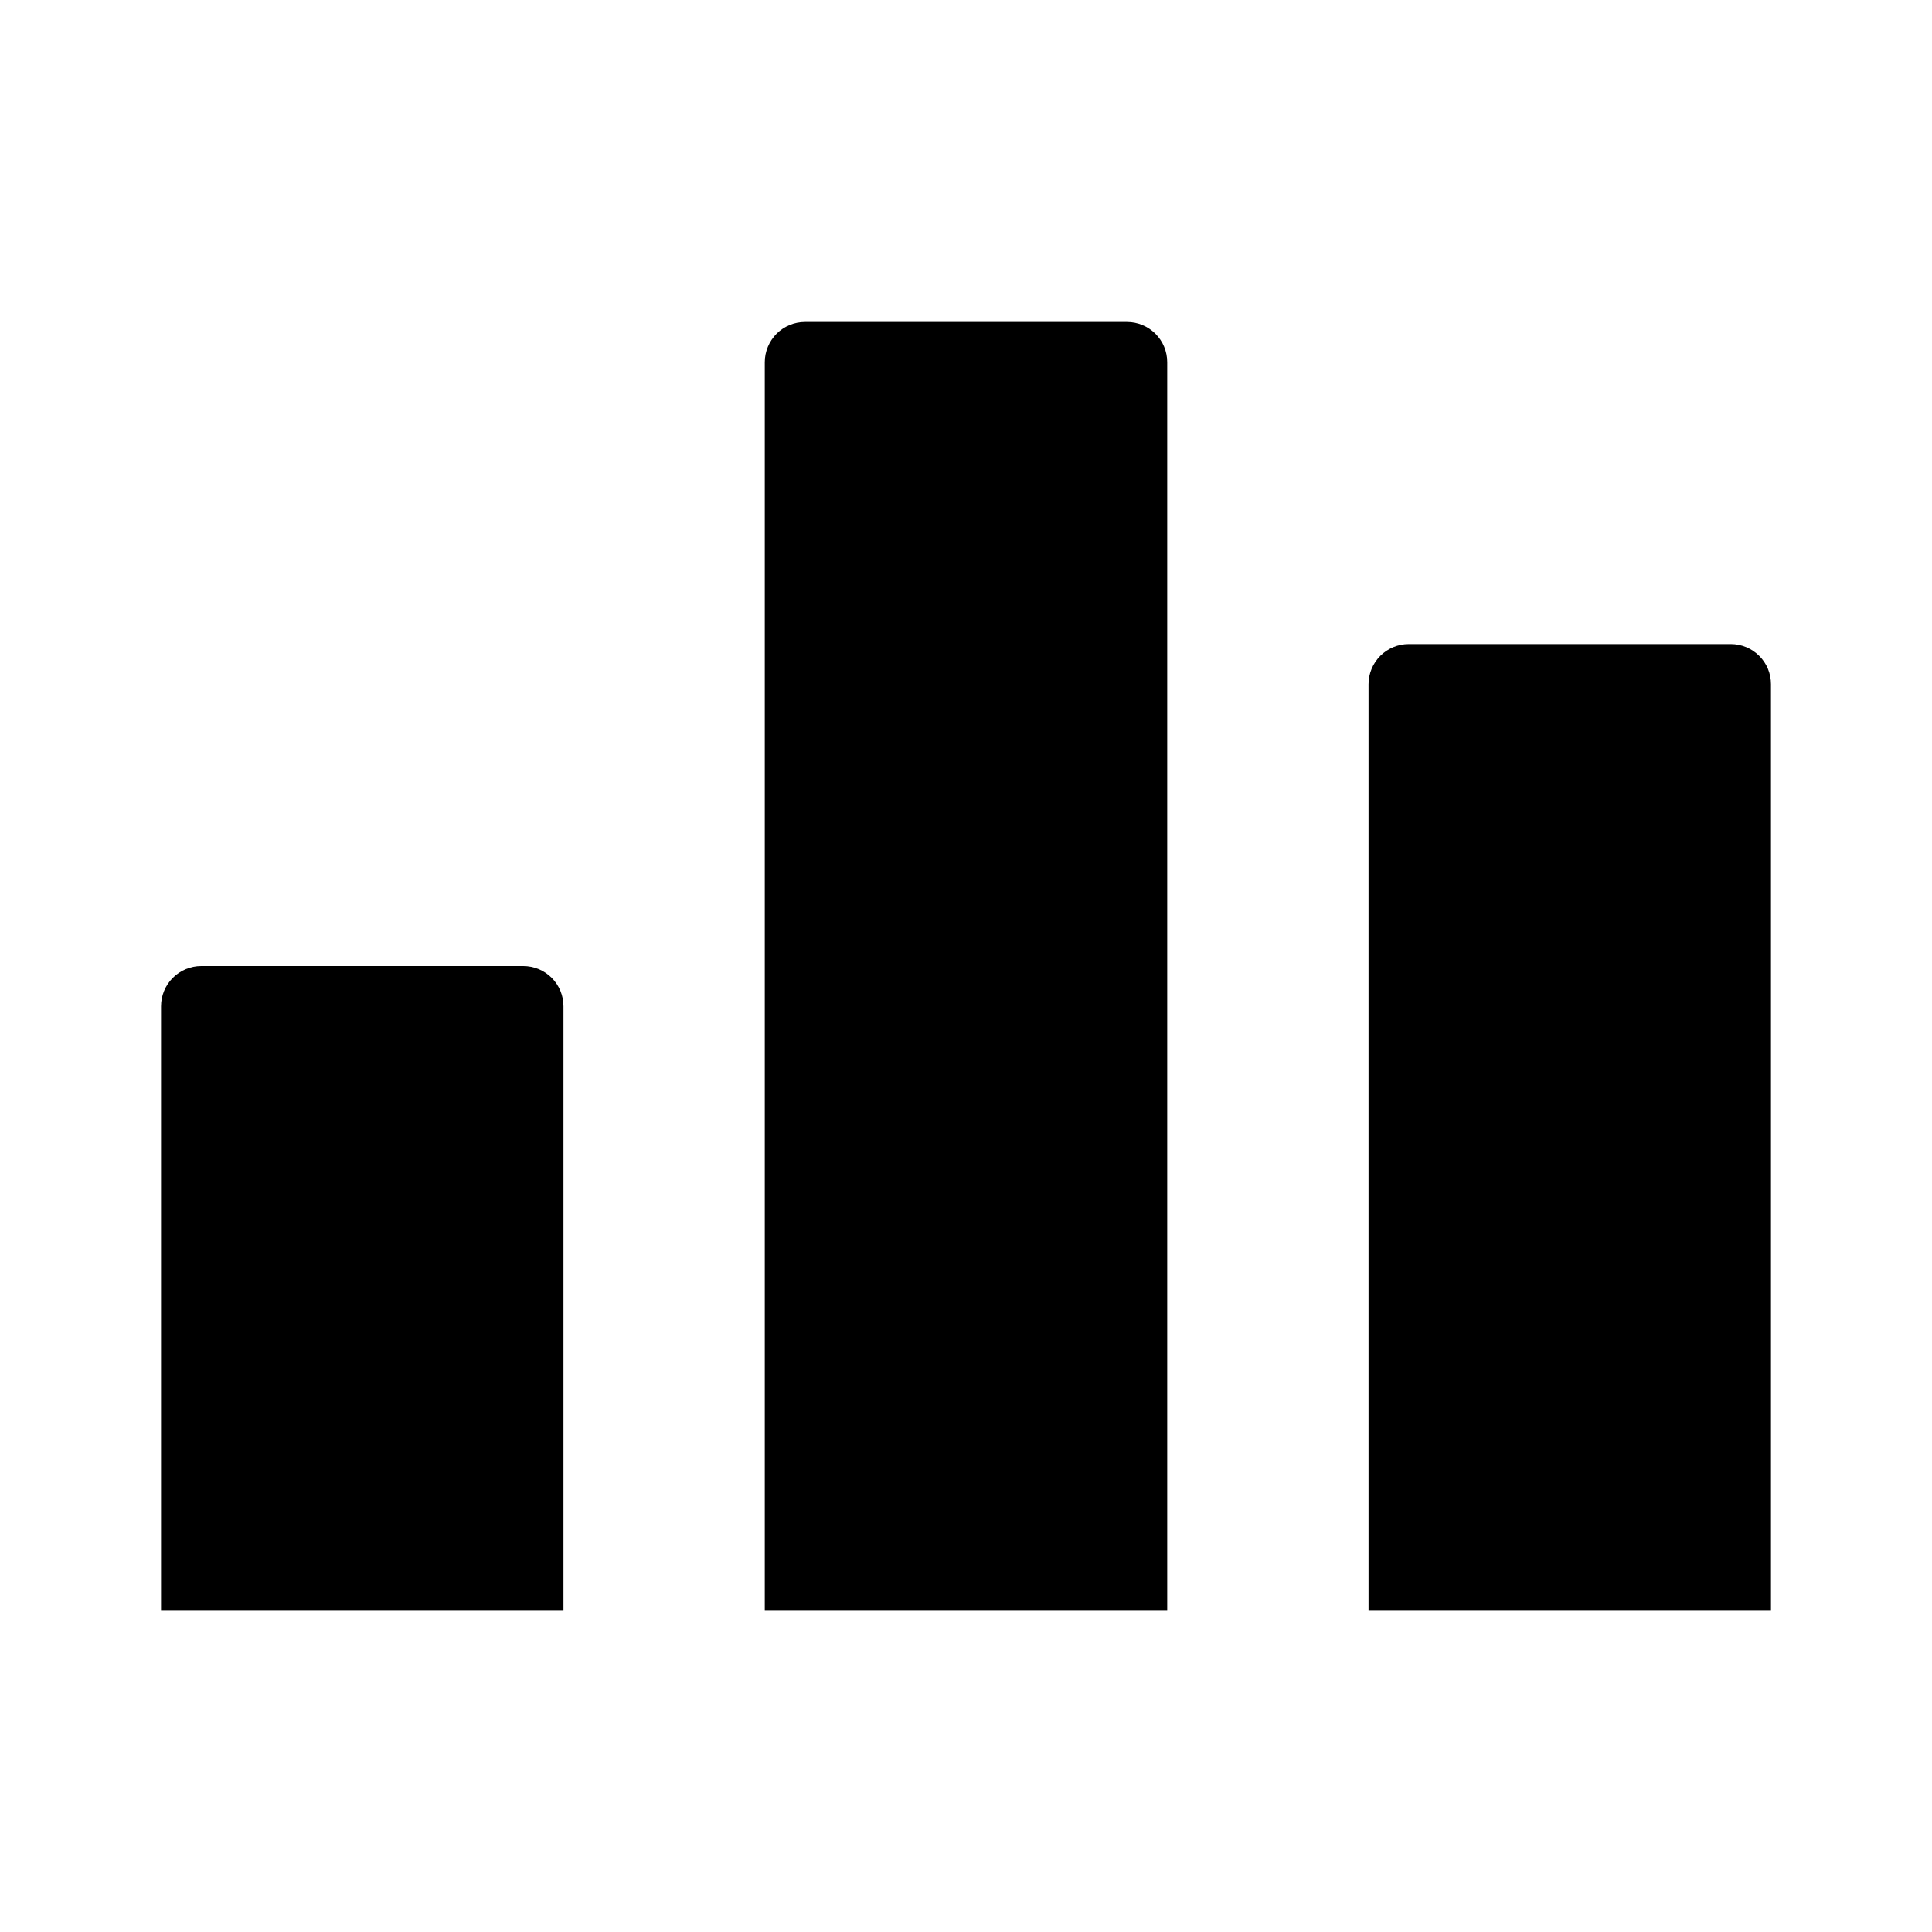
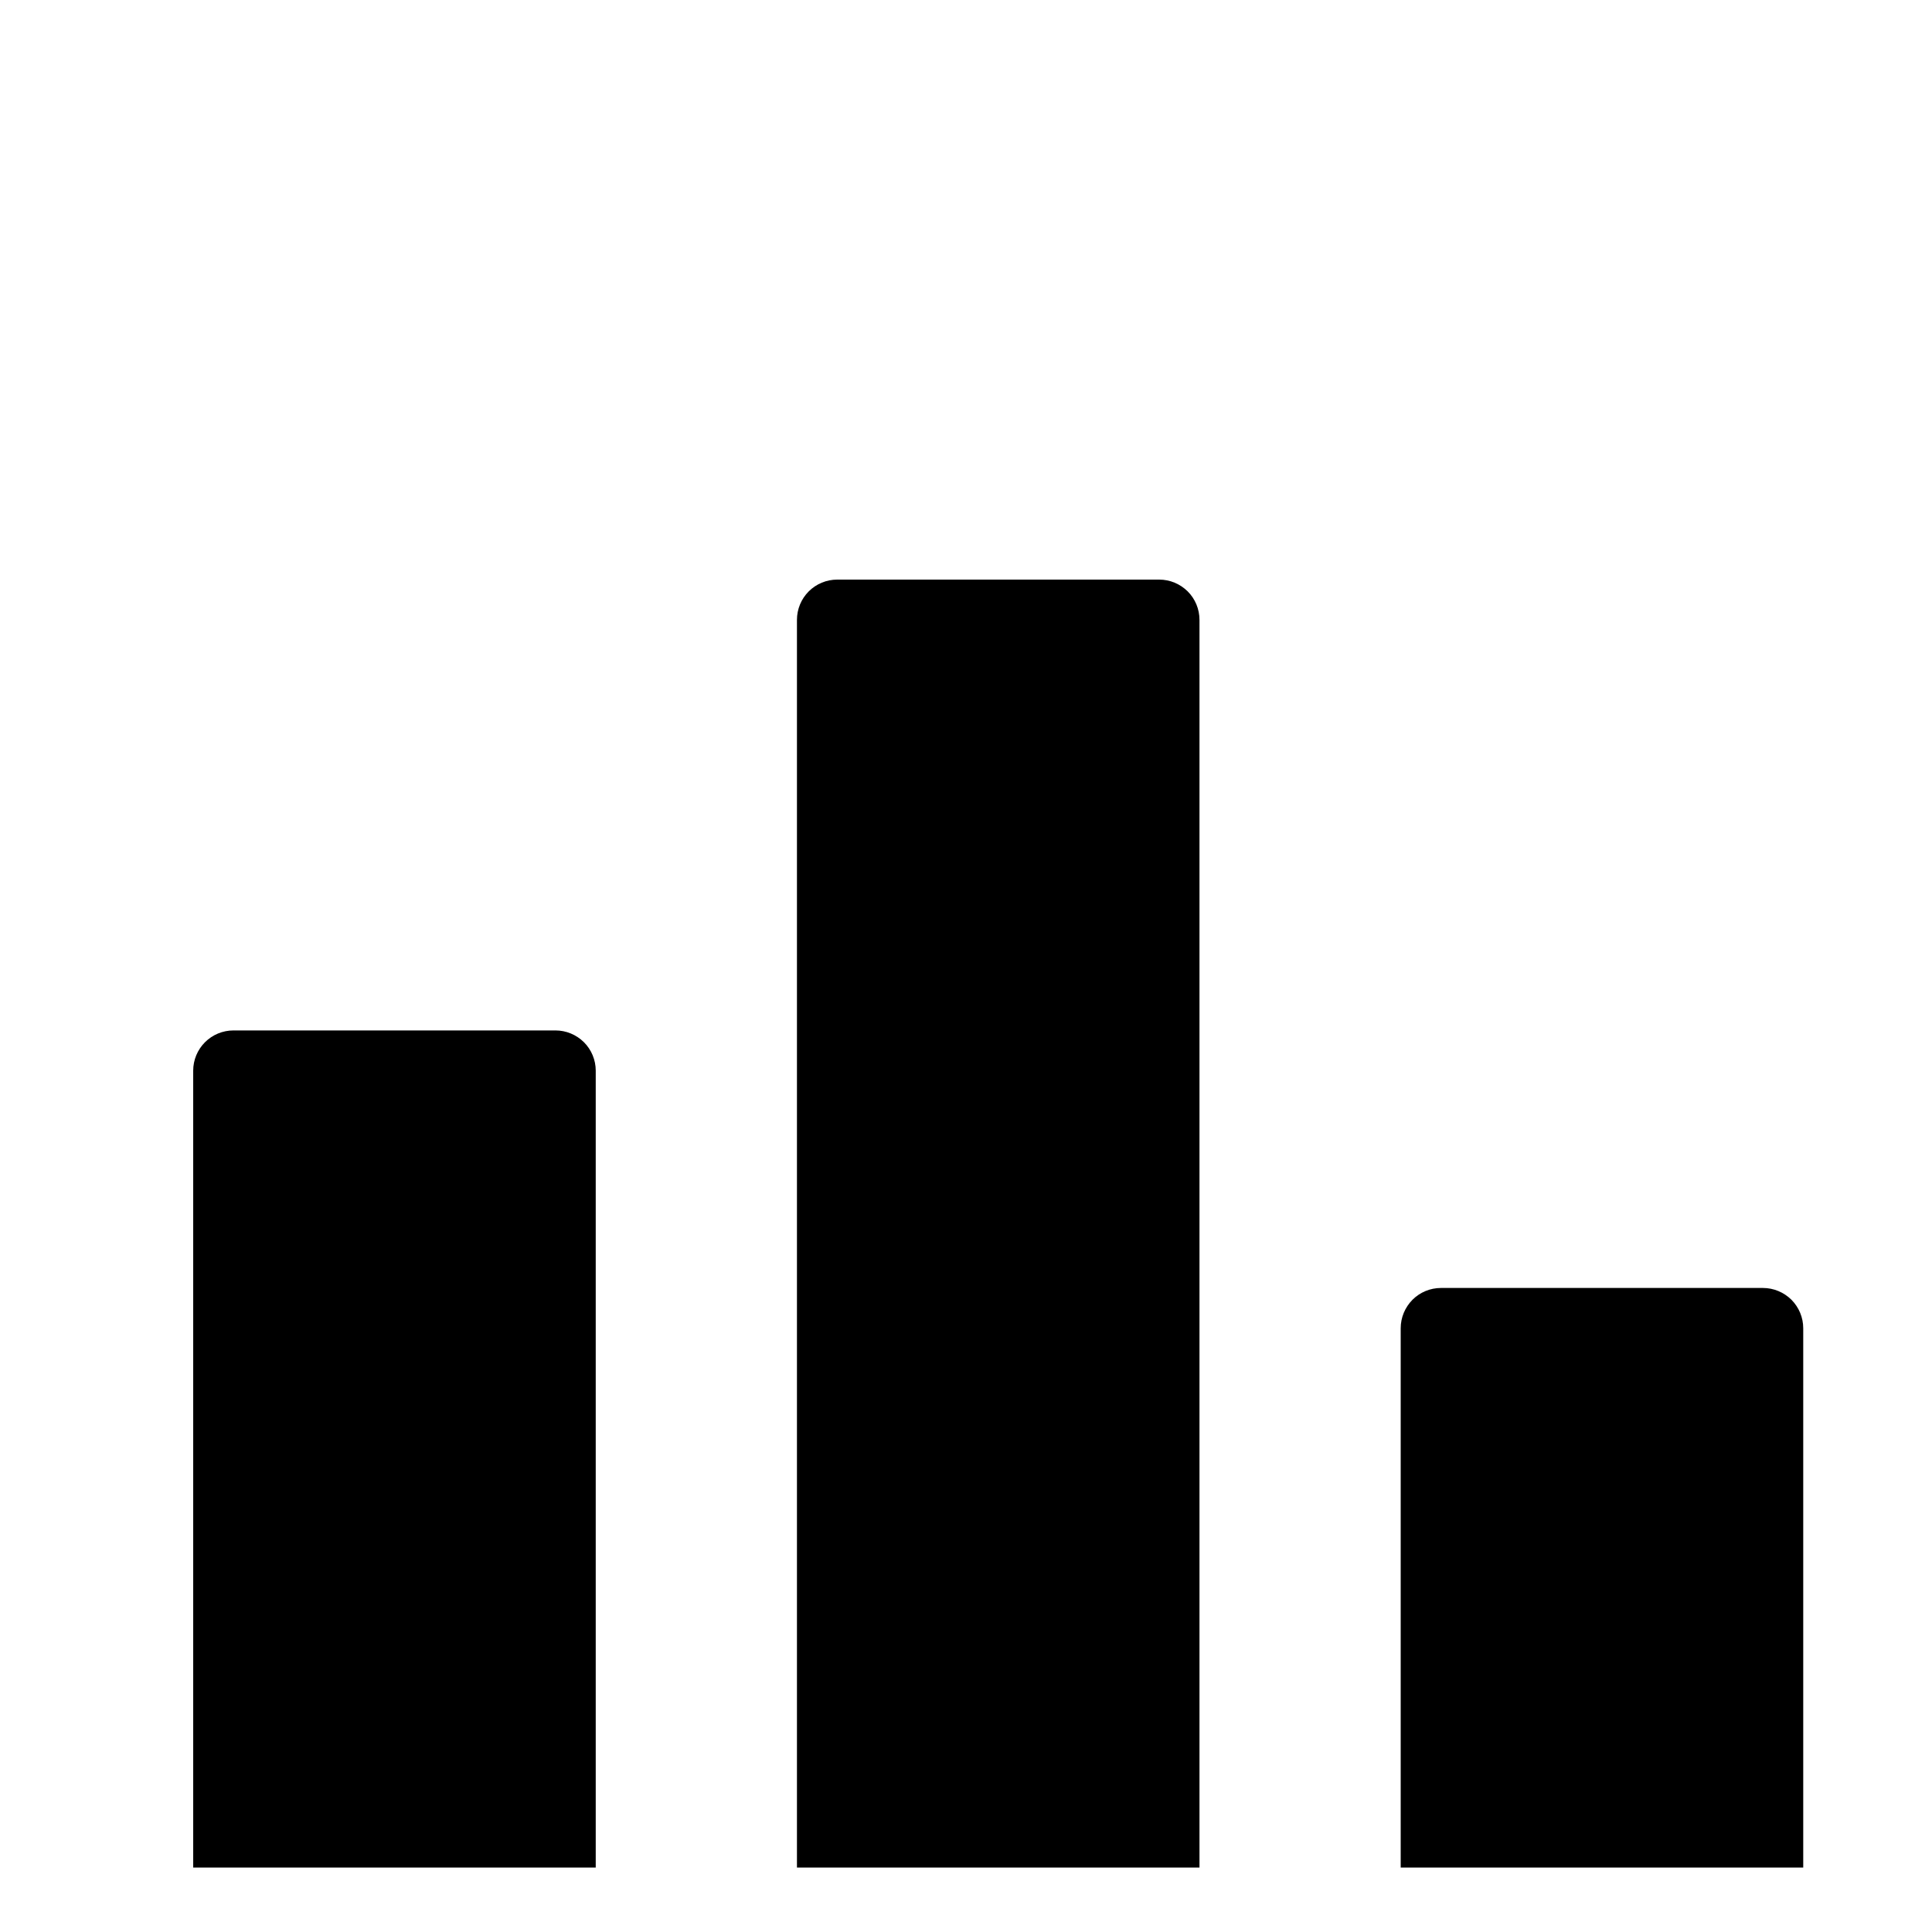
<svg xmlns="http://www.w3.org/2000/svg" width="20" height="20" viewBox="0 0 20 20" fill="none">
-   <path d="M5.833 16.667H1.667V10.417C1.667 10.306 1.711 10.2 1.789 10.122C1.867 10.044 1.973 10 2.083 10H5.417C5.527 10 5.633 10.044 5.711 10.122C5.789 10.2 5.833 10.306 5.833 10.417V16.667ZM12.083 3.75C12.083 3.64 12.04 3.534 11.961 3.455C11.883 3.377 11.777 3.333 11.667 3.333H8.333C8.223 3.333 8.117 3.377 8.039 3.455C7.961 3.534 7.917 3.64 7.917 3.75V16.667H12.083V3.75ZM17.917 6.667H14.583C14.473 6.667 14.367 6.711 14.289 6.789C14.211 6.867 14.167 6.973 14.167 7.083V16.667H18.333V7.083C18.333 6.973 18.29 6.867 18.211 6.789C18.133 6.711 18.027 6.667 17.917 6.667Z" fill="black" />
+   <path d="M6.167 19.333H2V11.083C2 10.973 2.044 10.867 2.122 10.789C2.2 10.711 2.306 10.667 2.417 10.667H5.75C5.861 10.667 5.966 10.711 6.045 10.789C6.123 10.867 6.167 10.973 6.167 11.083V19.333ZM12.417 6.417C12.417 6.306 12.373 6.2 12.295 6.122C12.216 6.044 12.111 6 12 6H8.667C8.556 6 8.45 6.044 8.372 6.122C8.294 6.2 8.25 6.306 8.25 6.417V19.333H12.417V6.417ZM18.25 13.333H14.917C14.806 13.333 14.7 13.377 14.622 13.455C14.544 13.534 14.5 13.639 14.5 13.75V19.333H18.667V13.75C18.667 13.639 18.623 13.534 18.545 13.455C18.466 13.377 18.36 13.333 18.25 13.333Z" fill="black" />
</svg>
